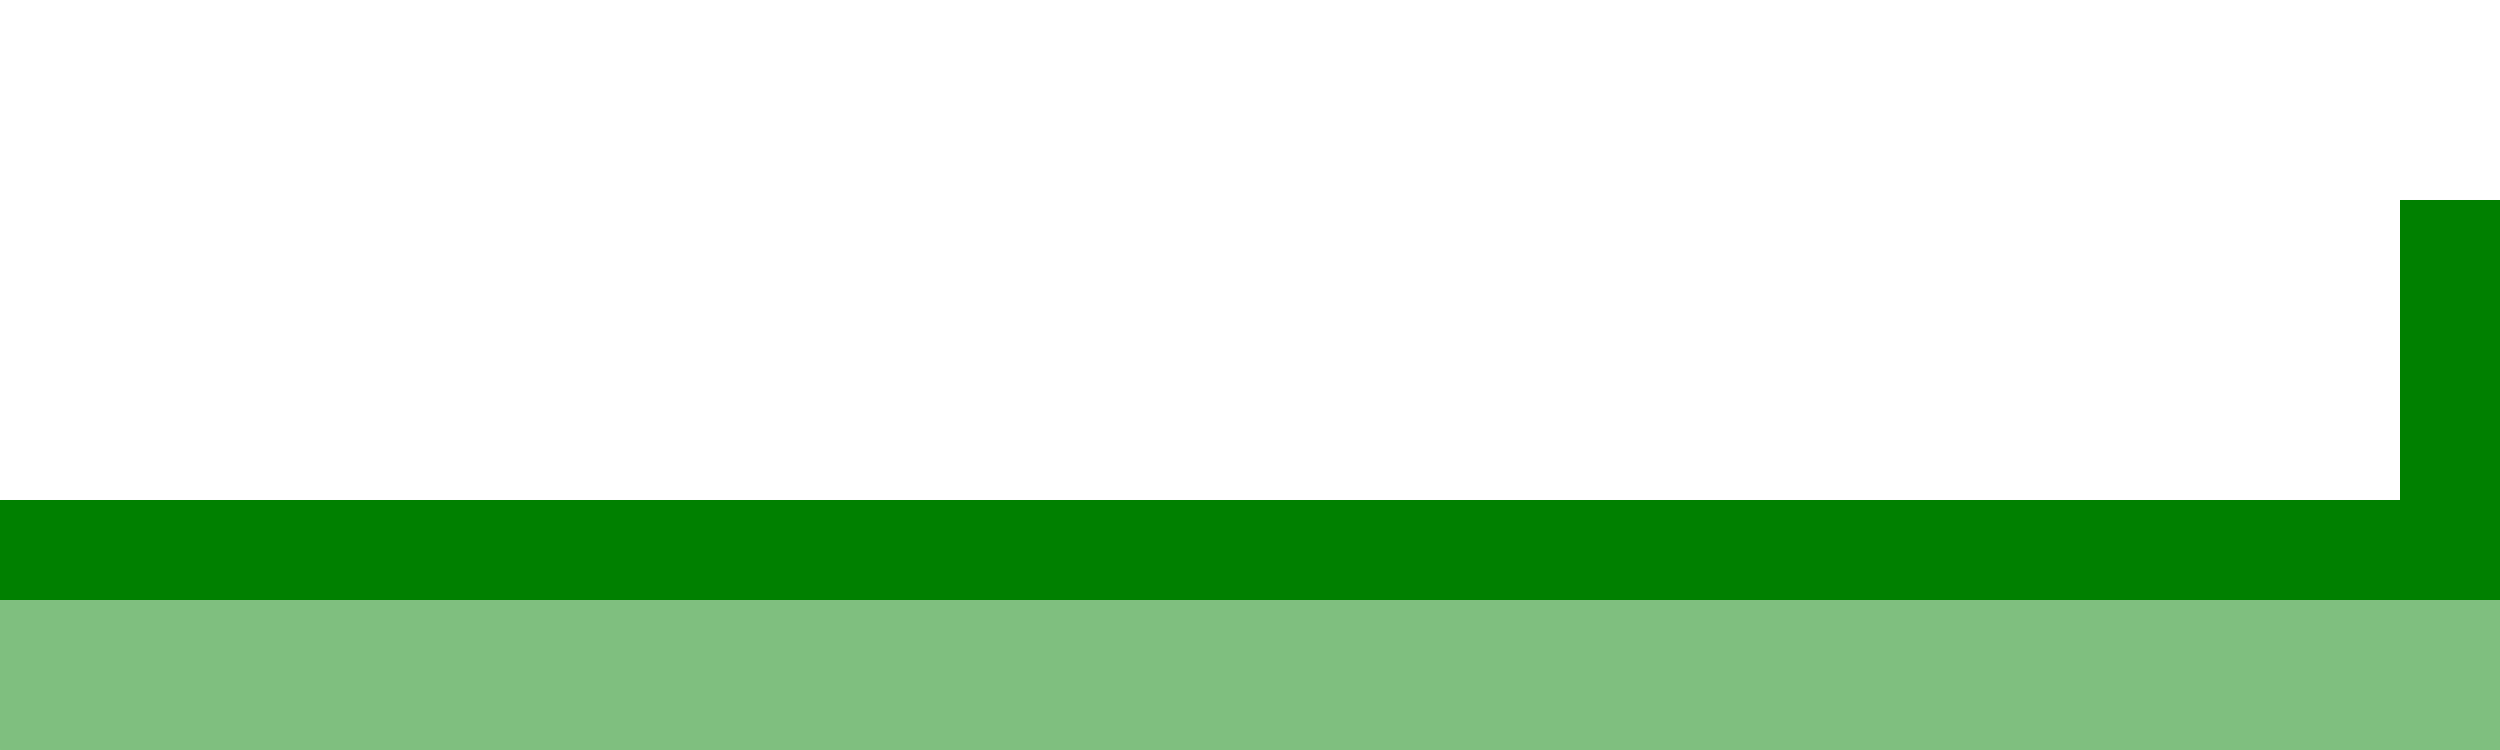
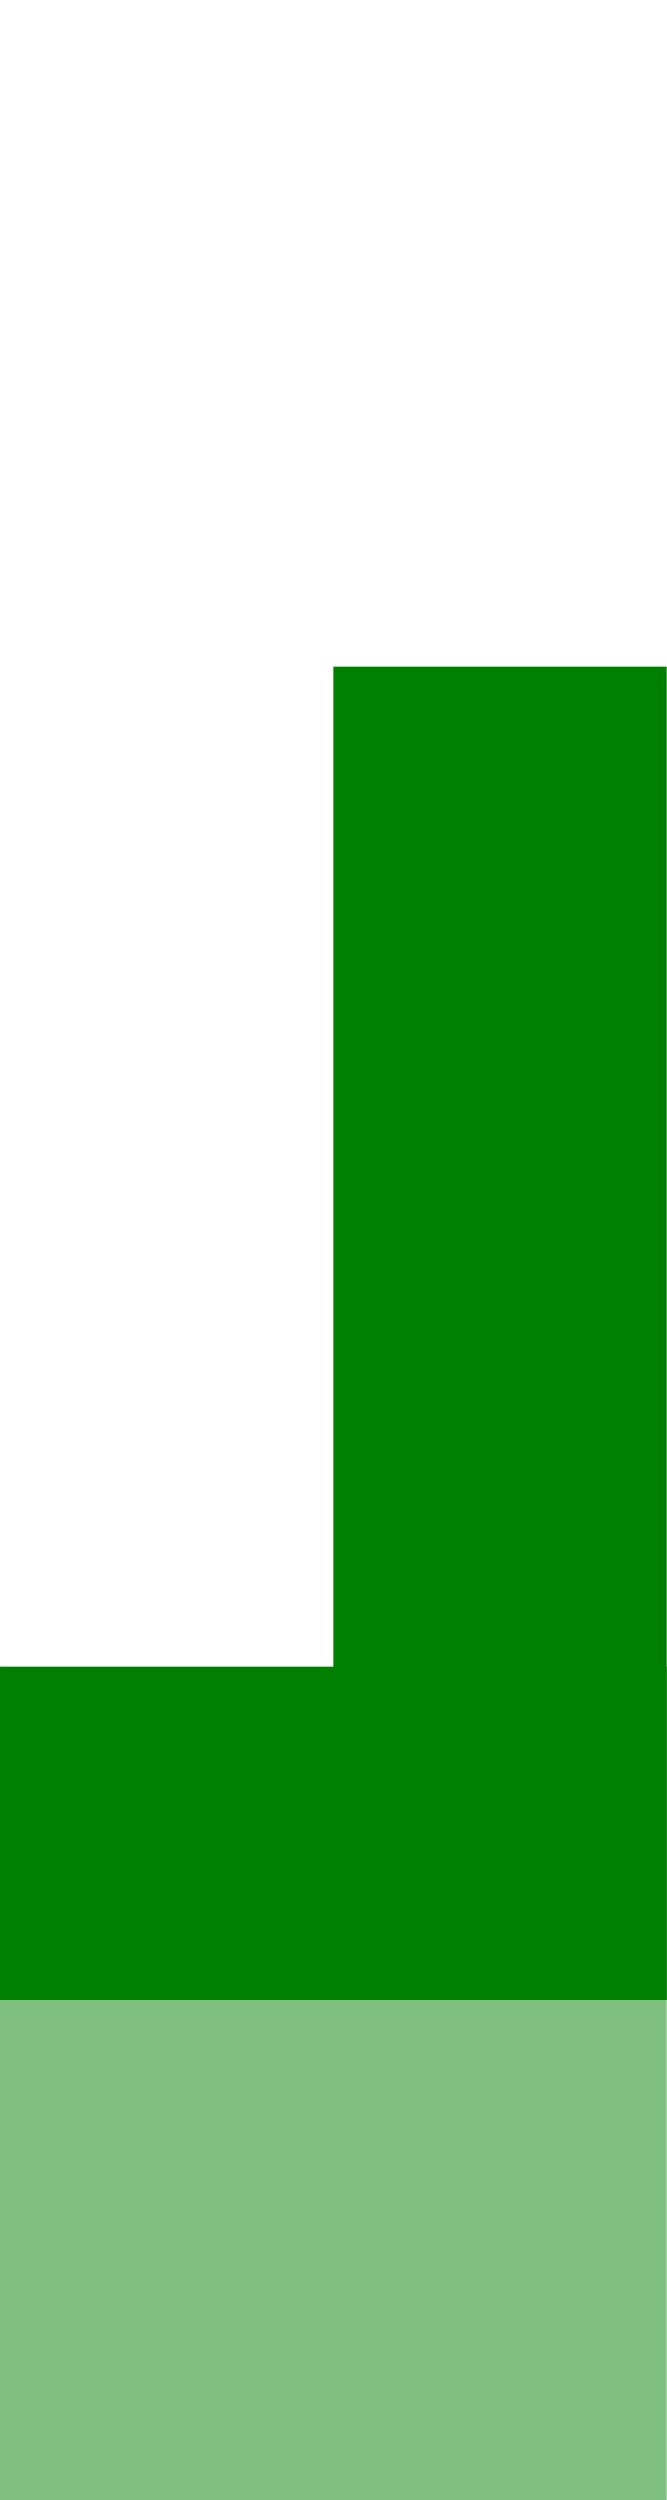
- <svg xmlns="http://www.w3.org/2000/svg" width="100mm" height="30mm" viewBox="0 0 100 30" version="1.1" id="svg7724" xml:space="preserve">
+ <svg xmlns="http://www.w3.org/2000/svg" width="8mm" height="30mm" viewBox="0 0 8 30" version="1.1" id="svg7724" xml:space="preserve">
  <defs id="defs7721" />
  <g id="layer1" transform="translate(-105.1239,-61.09313)">
-     <rect style="opacity:0.5;fill:#008000;fill-opacity:1;stroke-width:0;paint-order:markers stroke fill" id="rect7740" width="100" height="6" x="105.124" y="85.093" />
-     <rect style="fill:#008000;fill-opacity:1;stroke-width:0;paint-order:markers stroke fill" id="rect14266" width="100" height="4" x="105.124" y="81.093" />
-     <rect style="fill:#008000;fill-opacity:1;stroke-width:0;paint-order:markers stroke fill" id="rect14268" width="4" height="16" x="201.124" y="69.093" />
+     <rect style="opacity:0.5;fill:#008000;fill-opacity:1;stroke-width:0;paint-order:markers stroke fill" id="rect7740" width="8" height="6" x="105.124" y="85.093" />
+     <rect style="fill:#008000;fill-opacity:1;stroke-width:0;paint-order:markers stroke fill" id="rect14266" width="8" height="4" x="105.124" y="81.093" />
+     <rect style="fill:#008000;fill-opacity:1;stroke-width:0;paint-order:markers stroke fill" id="rect14268" width="4" height="16" x="109.124" y="69.093" />
  </g>
</svg>
